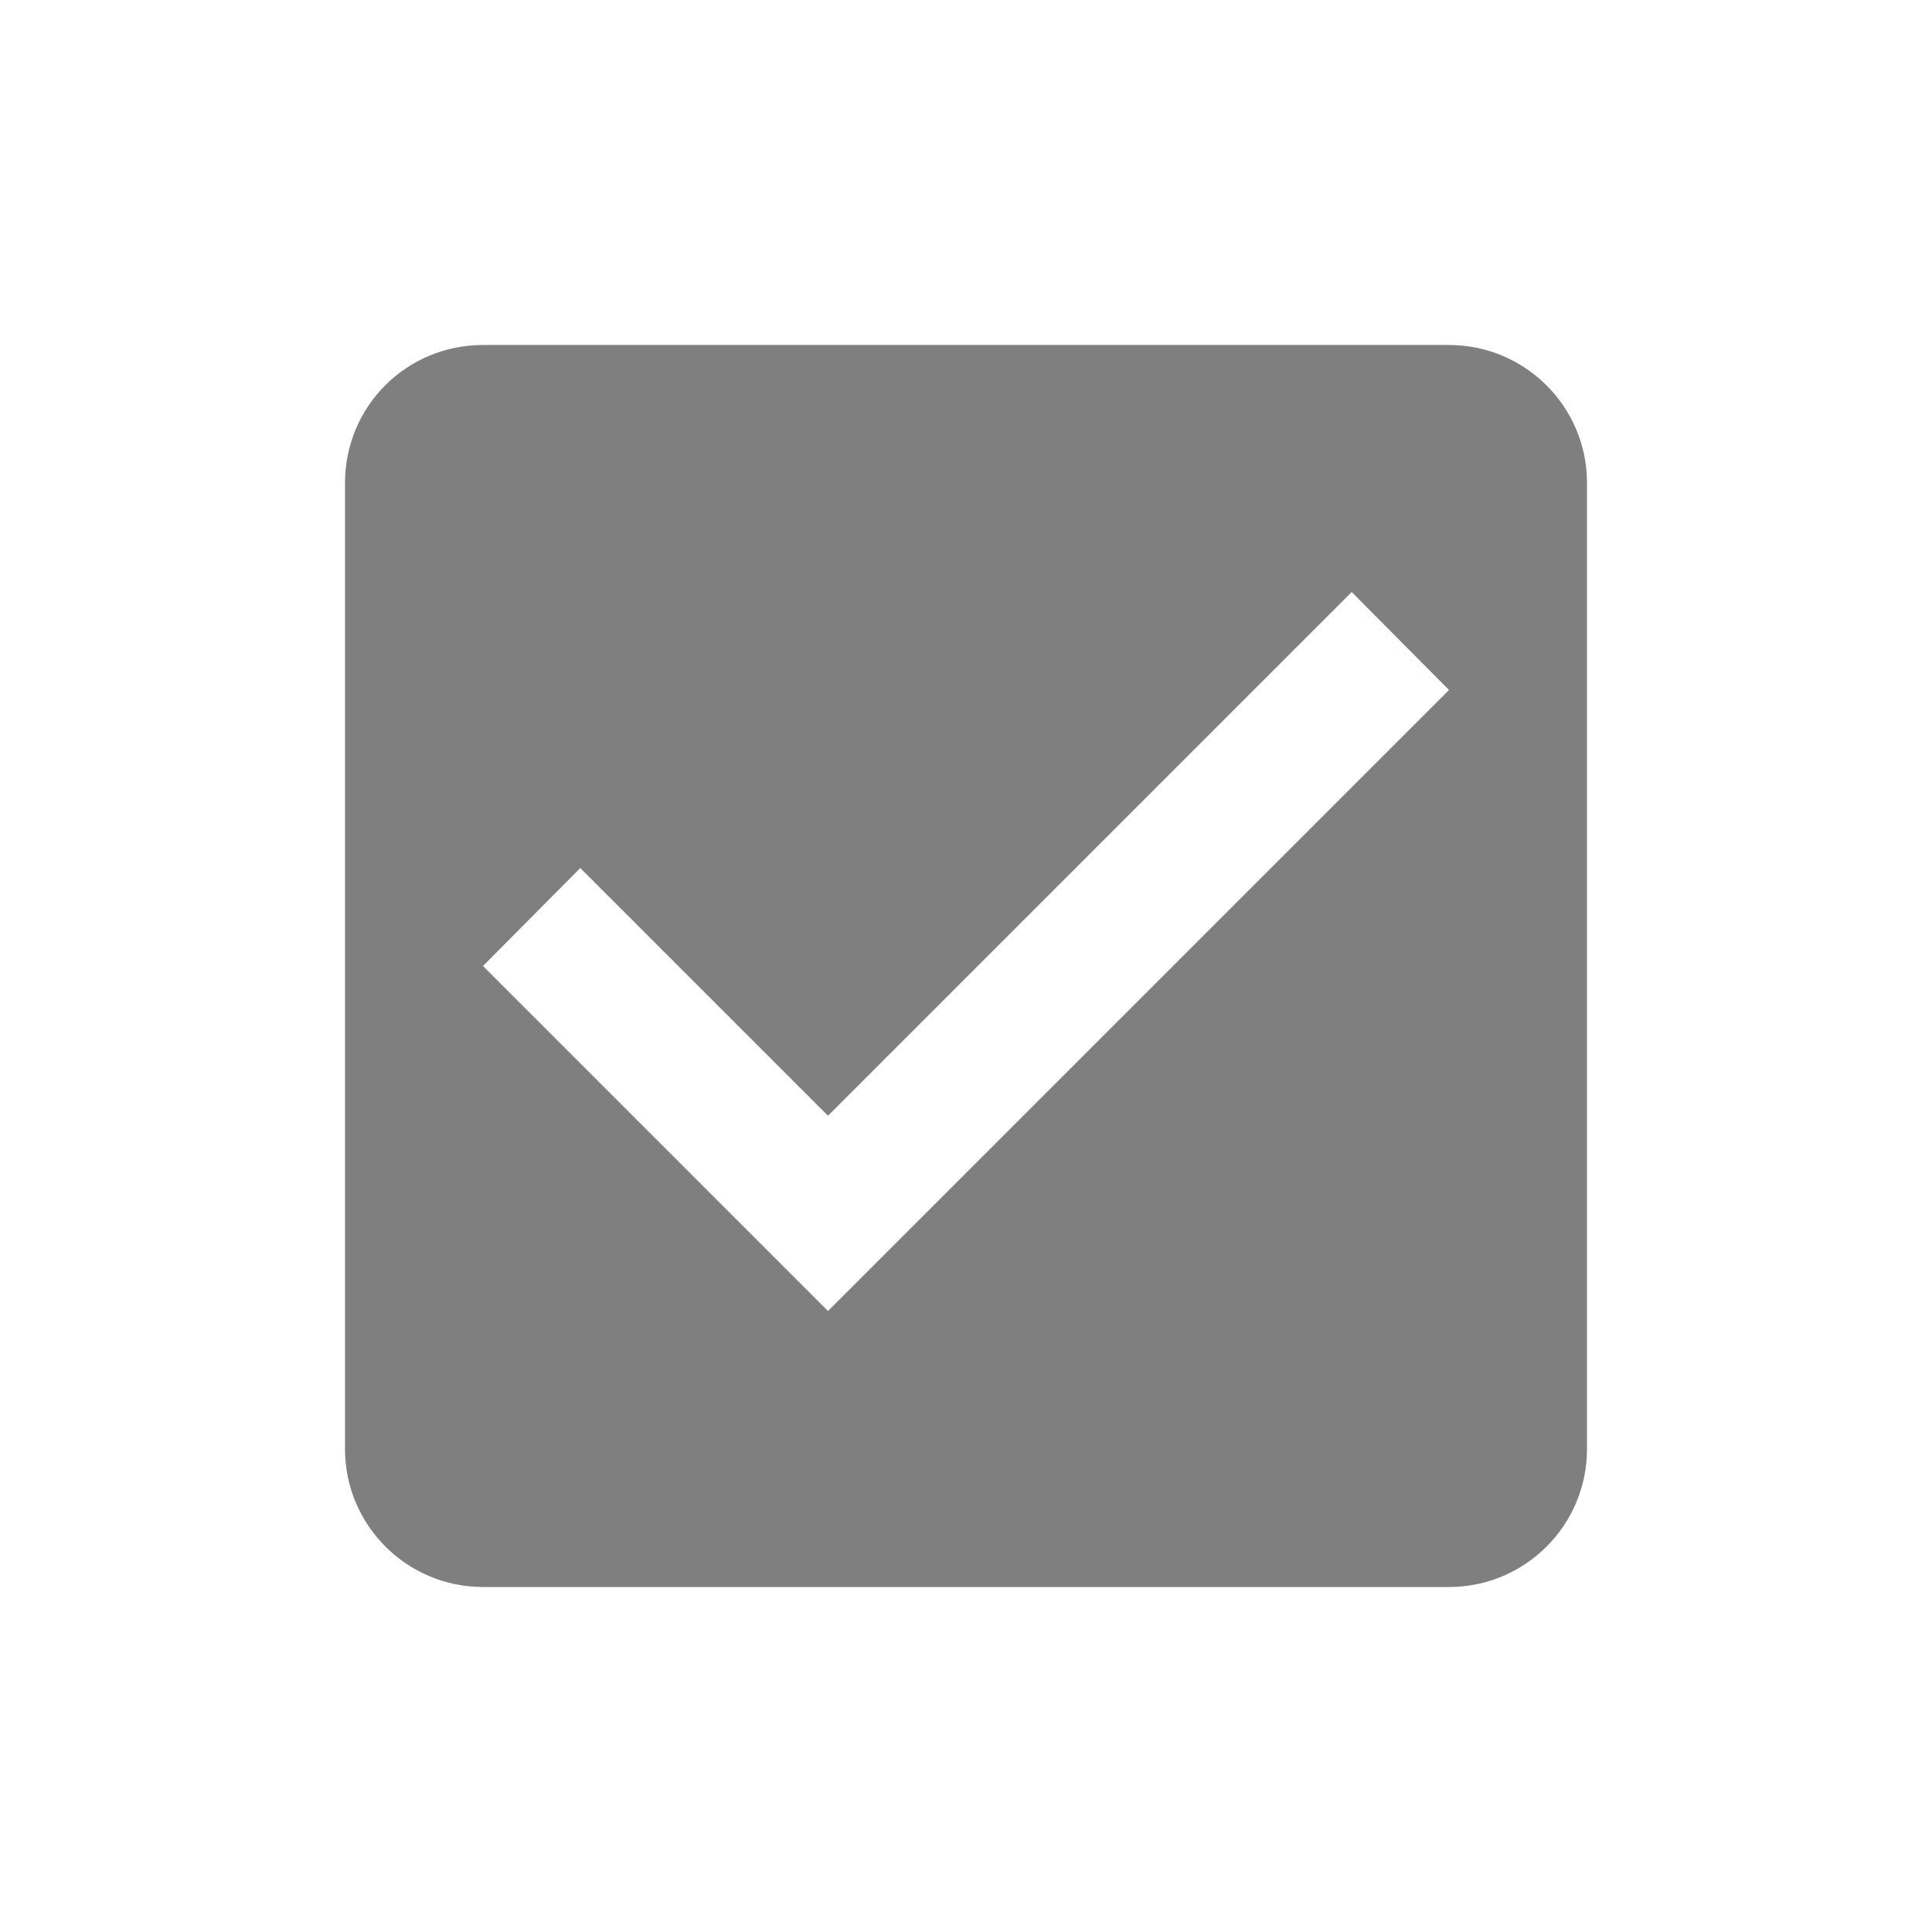
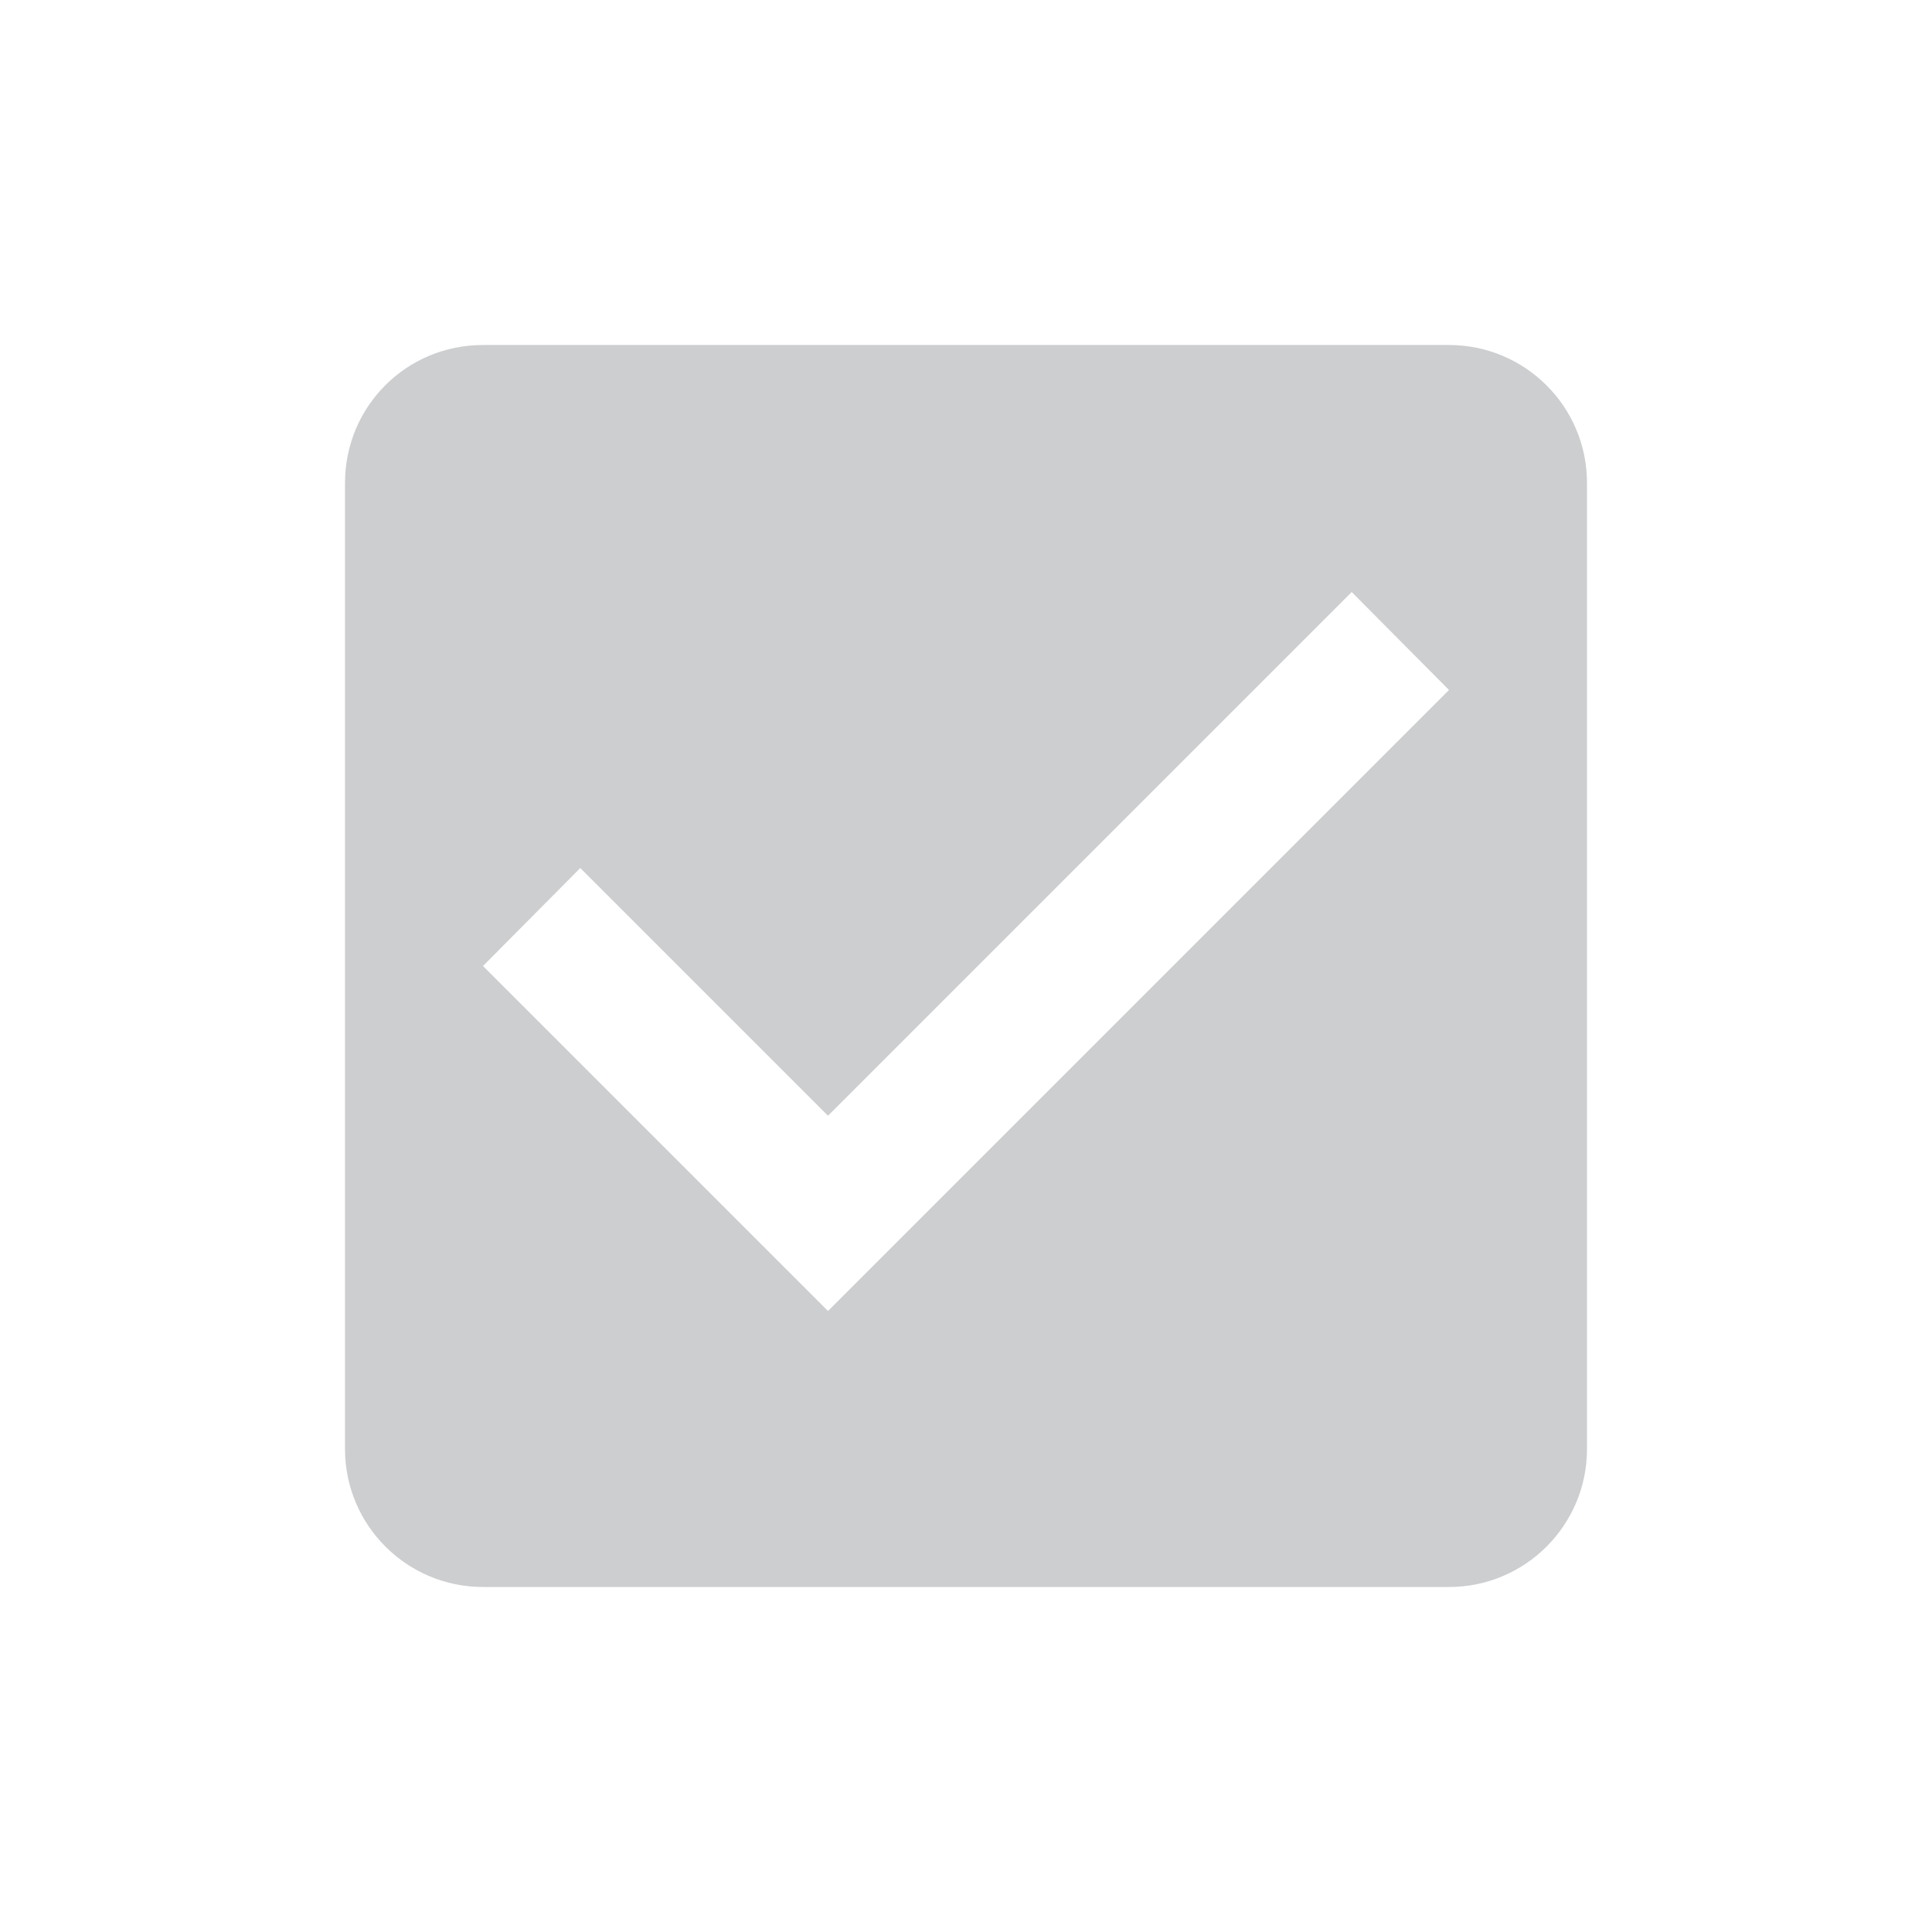
- <svg xmlns="http://www.w3.org/2000/svg" version="1.1" width="22px" height="22px" themed="true" opacity=".5" viewBox="0 0 28 28">
+ <svg xmlns="http://www.w3.org/2000/svg" version="1.1" width="22px" height="22px" themed="true" opacity=".5" fill="#9A9DA1" viewBox="0 0 28 28">
  <path transform="translate(2 2)" d="M10,17L5,12L6.41,10.58L10,14.17L17.59,6.58L19,8M19,3H5C3.89,3 3,3.89 3,5V19A2,2 0 0,0 5,21H19A2,2 0 0,0 21,19V5C21,3.89 20.1,3 19,3Z" />
</svg>
